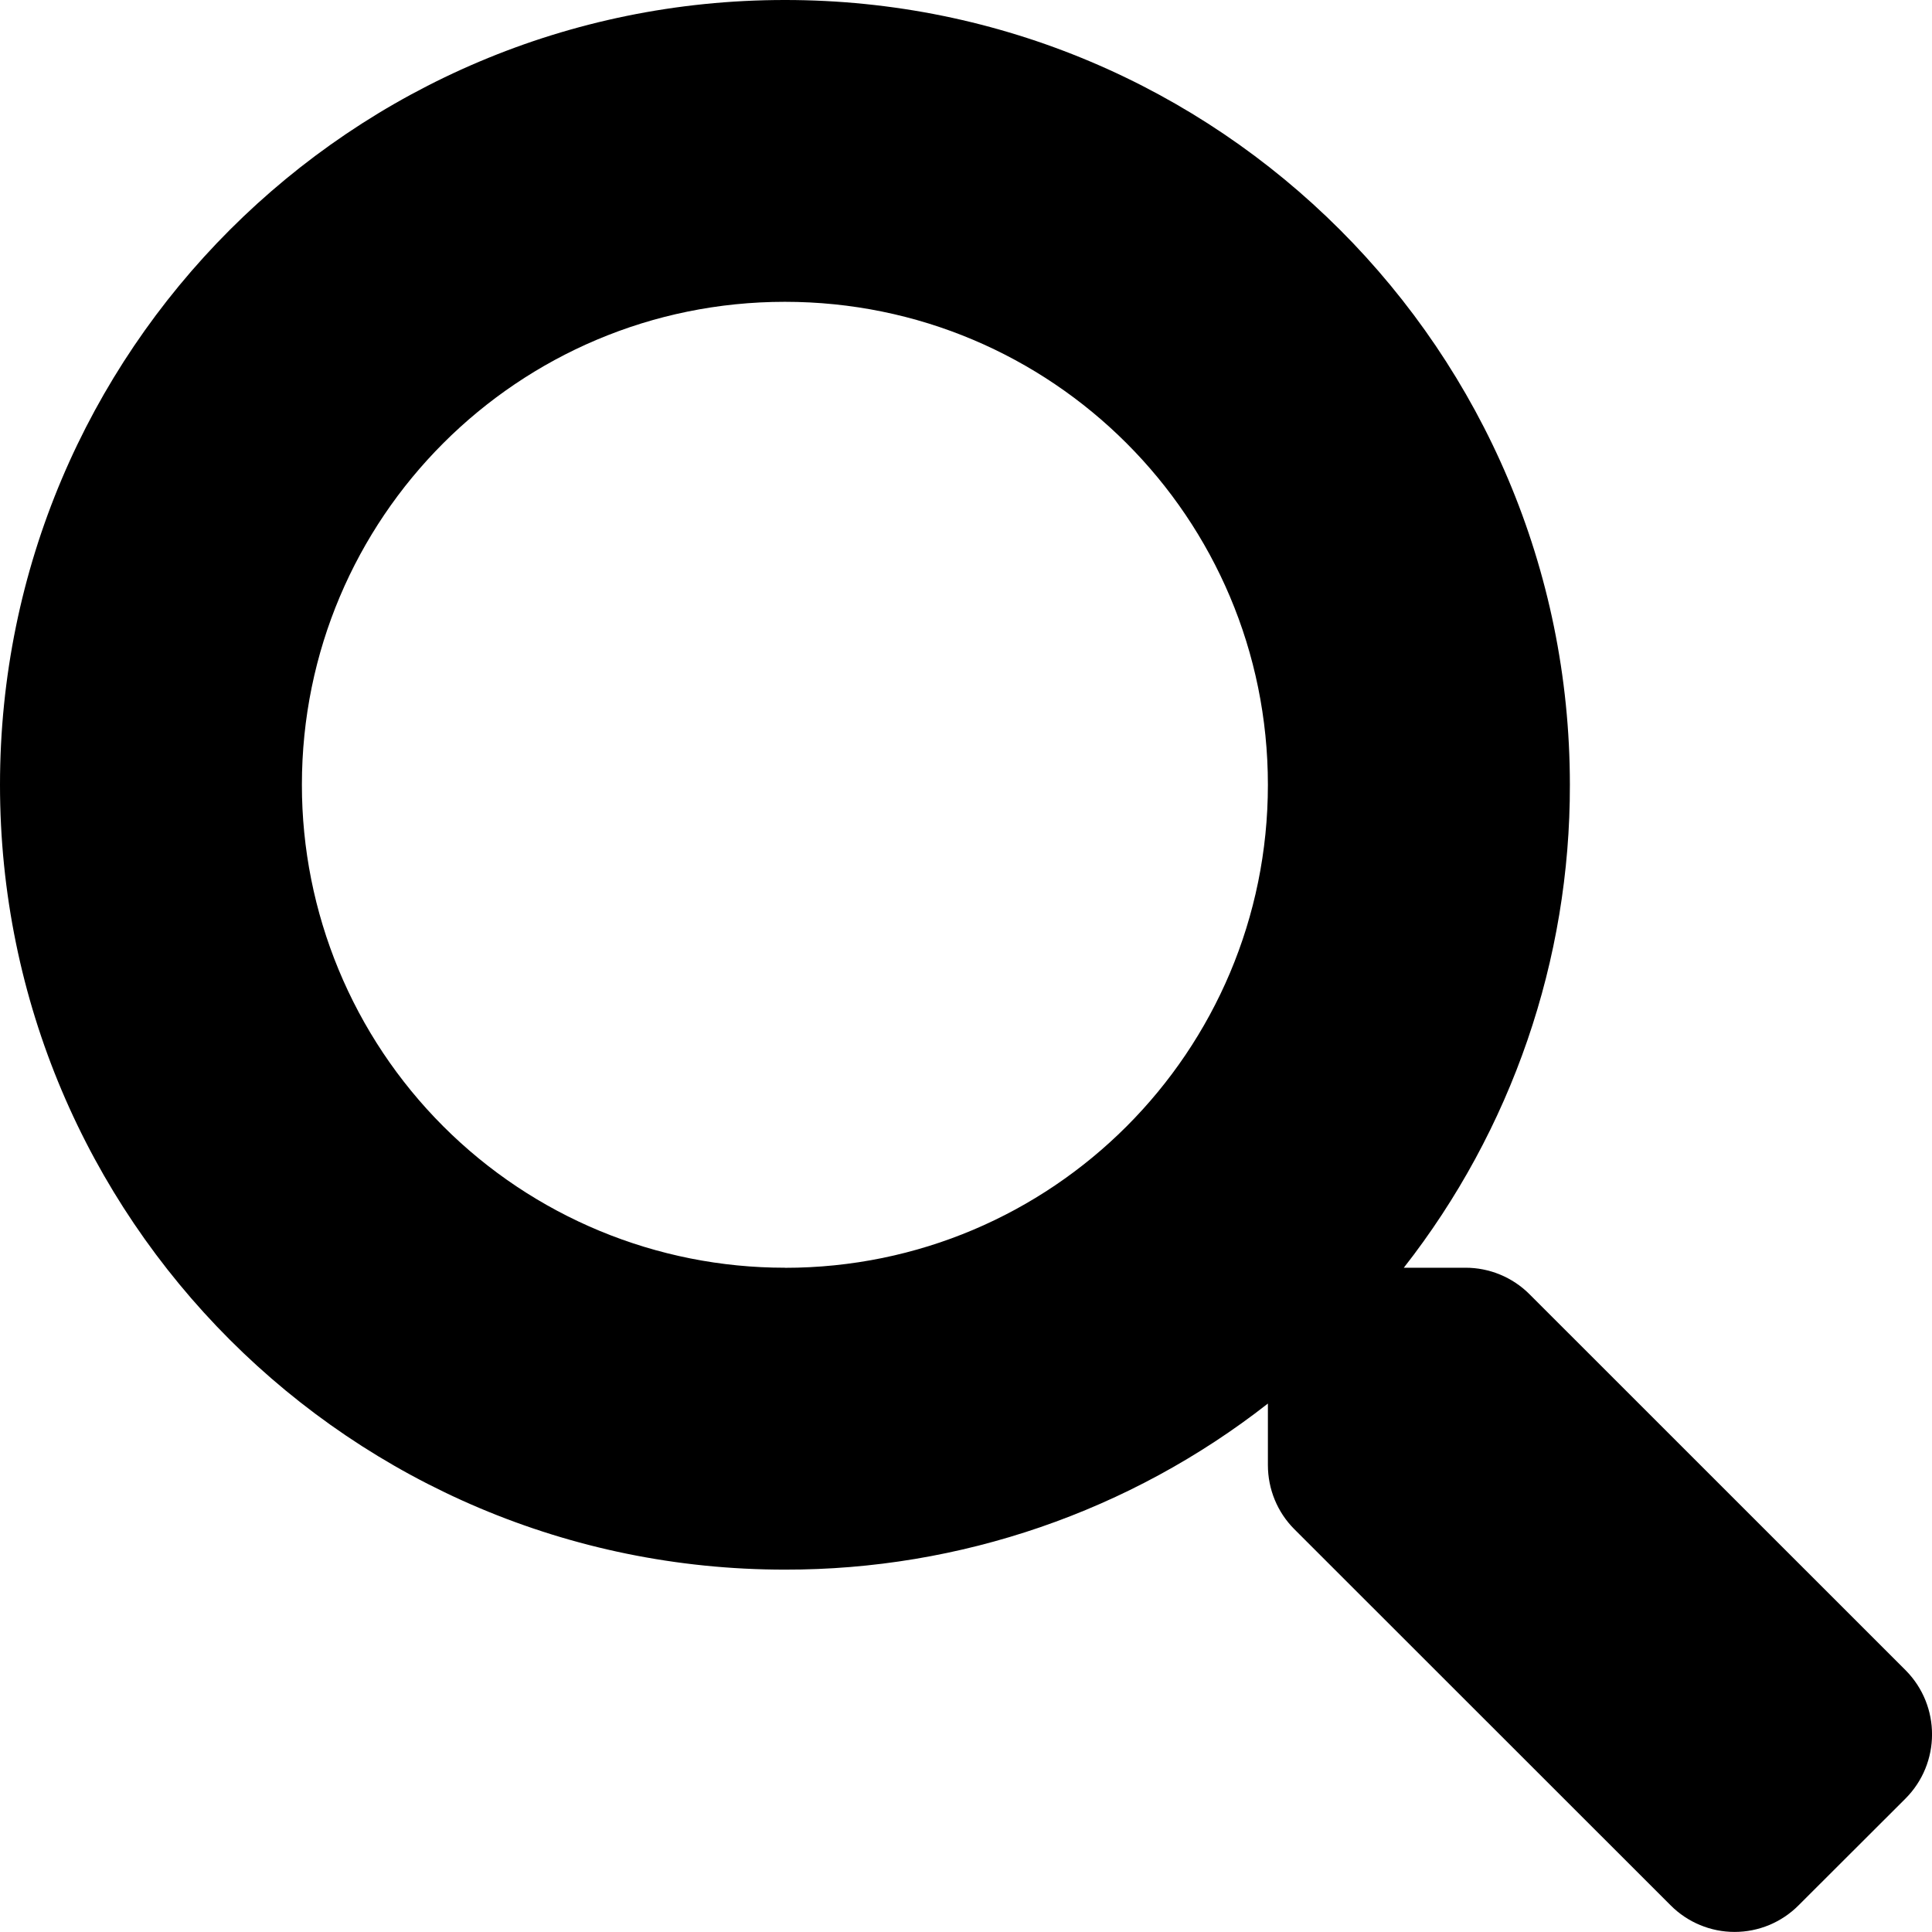
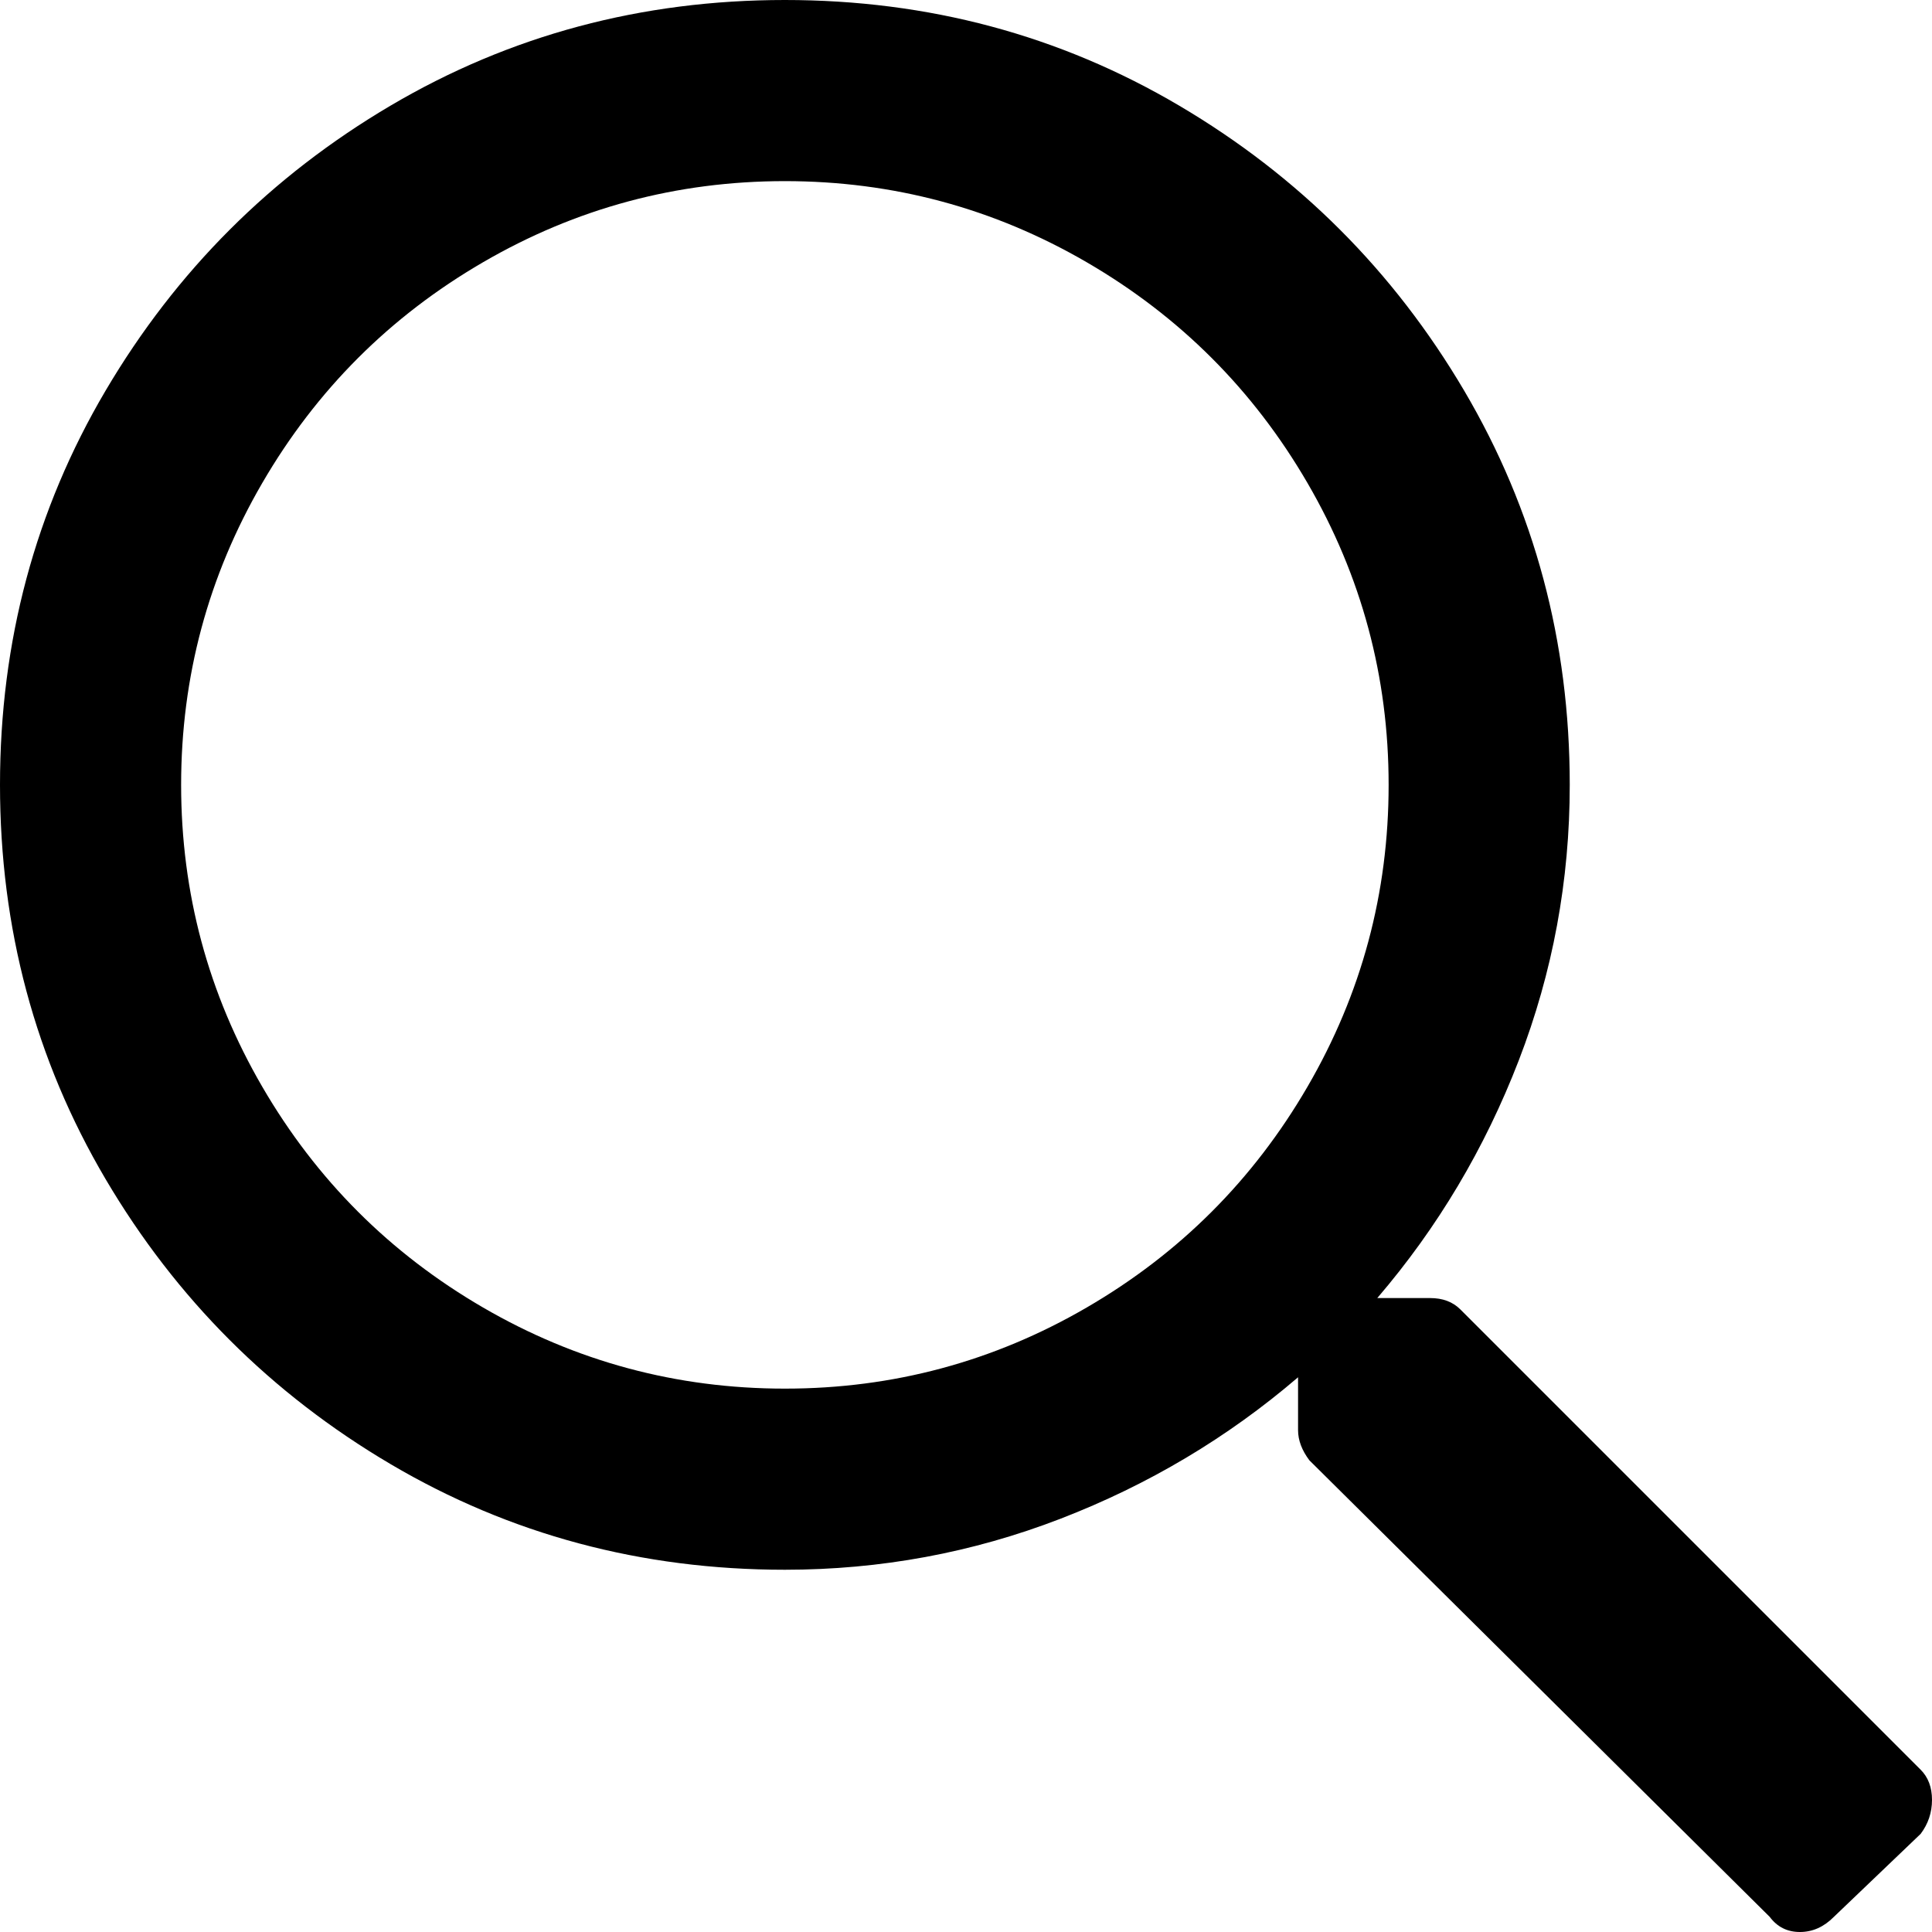
- <svg xmlns="http://www.w3.org/2000/svg" width="23" height="23">
-   <path d="M22.687 19.885l-4.479-4.478a1.077 1.077 0 0 0-.764-.315h-.732a9.296 9.296 0 0 0 1.977-5.75A9.342 9.342 0 0 0 9.344 0 9.342 9.342 0 0 0 0 9.343a9.342 9.342 0 0 0 9.344 9.343 9.3 9.3 0 0 0 5.75-1.977v.732c0 .288.113.562.315.764l4.48 4.478a1.074 1.074 0 0 0 1.522 0l1.272-1.27a1.083 1.083 0 0 0 .004-1.528zM9.344 15.092a5.747 5.747 0 0 1-5.75-5.75c0-3.175 2.57-5.749 5.75-5.749 3.177 0 5.75 2.57 5.75 5.75 0 3.176-2.569 5.75-5.75 5.75z" fill="#000" fill-rule="nonzero" />
+ <svg xmlns="http://www.w3.org/2000/svg" width="24px" height="24px" viewBox="0 0 24 24" version="1.1">
+   <g id="lookup" stroke="none" stroke-width="1" fill="none" fill-rule="evenodd">
+     <path d="M9.75,0 C11.531,0 13.164,0.437 14.648,1.312 C16.133,2.188 17.312,3.367 18.188,4.852 C19.063,6.336 19.5,7.969 19.5,9.75 C19.5,10.937 19.289,12.078 18.867,13.172 C18.445,14.266 17.859,15.25 17.109,16.125 L17.766,16.125 C17.922,16.125 18.047,16.172 18.141,16.266 L23.859,21.984 C23.953,22.078 24,22.203 24,22.359 C24,22.516 23.953,22.656 23.859,22.781 L22.781,23.812 C22.656,23.938 22.516,24 22.359,24 C22.203,24 22.078,23.938 21.984,23.812 L16.266,18.141 C16.172,18.016 16.125,17.891 16.125,17.766 L16.125,17.109 C15.25,17.859 14.266,18.445 13.172,18.867 C12.078,19.289 10.937,19.5 9.75,19.5 C7.969,19.5 6.336,19.063 4.852,18.188 C3.367,17.312 2.188,16.133 1.312,14.648 C0.437,13.164 0,11.531 0,9.75 C0,7.969 0.437,6.336 1.312,4.852 C2.188,3.367 3.367,2.188 4.852,1.312 C6.336,0.437 7.969,0 9.75,0 Z M9.75,2.25 C8.406,2.25 7.156,2.586 6,3.258 C4.844,3.93 3.93,4.844 3.258,6 C2.586,7.156 2.25,8.406 2.25,9.75 C2.25,11.094 2.586,12.344 3.258,13.5 C3.93,14.656 4.844,15.57 6,16.242 C7.156,16.914 8.406,17.25 9.75,17.25 C11.094,17.25 12.344,16.914 13.5,16.242 C14.656,15.57 15.57,14.656 16.242,13.5 C16.914,12.344 17.25,11.094 17.25,9.75 C17.25,8.406 16.914,7.156 16.242,6 C15.57,4.844 14.656,3.93 13.5,3.258 C12.344,2.586 11.094,2.25 9.75,2.25 Z" id="s" fill="#000000" fill-rule="nonzero" />
+   </g>
</svg>
